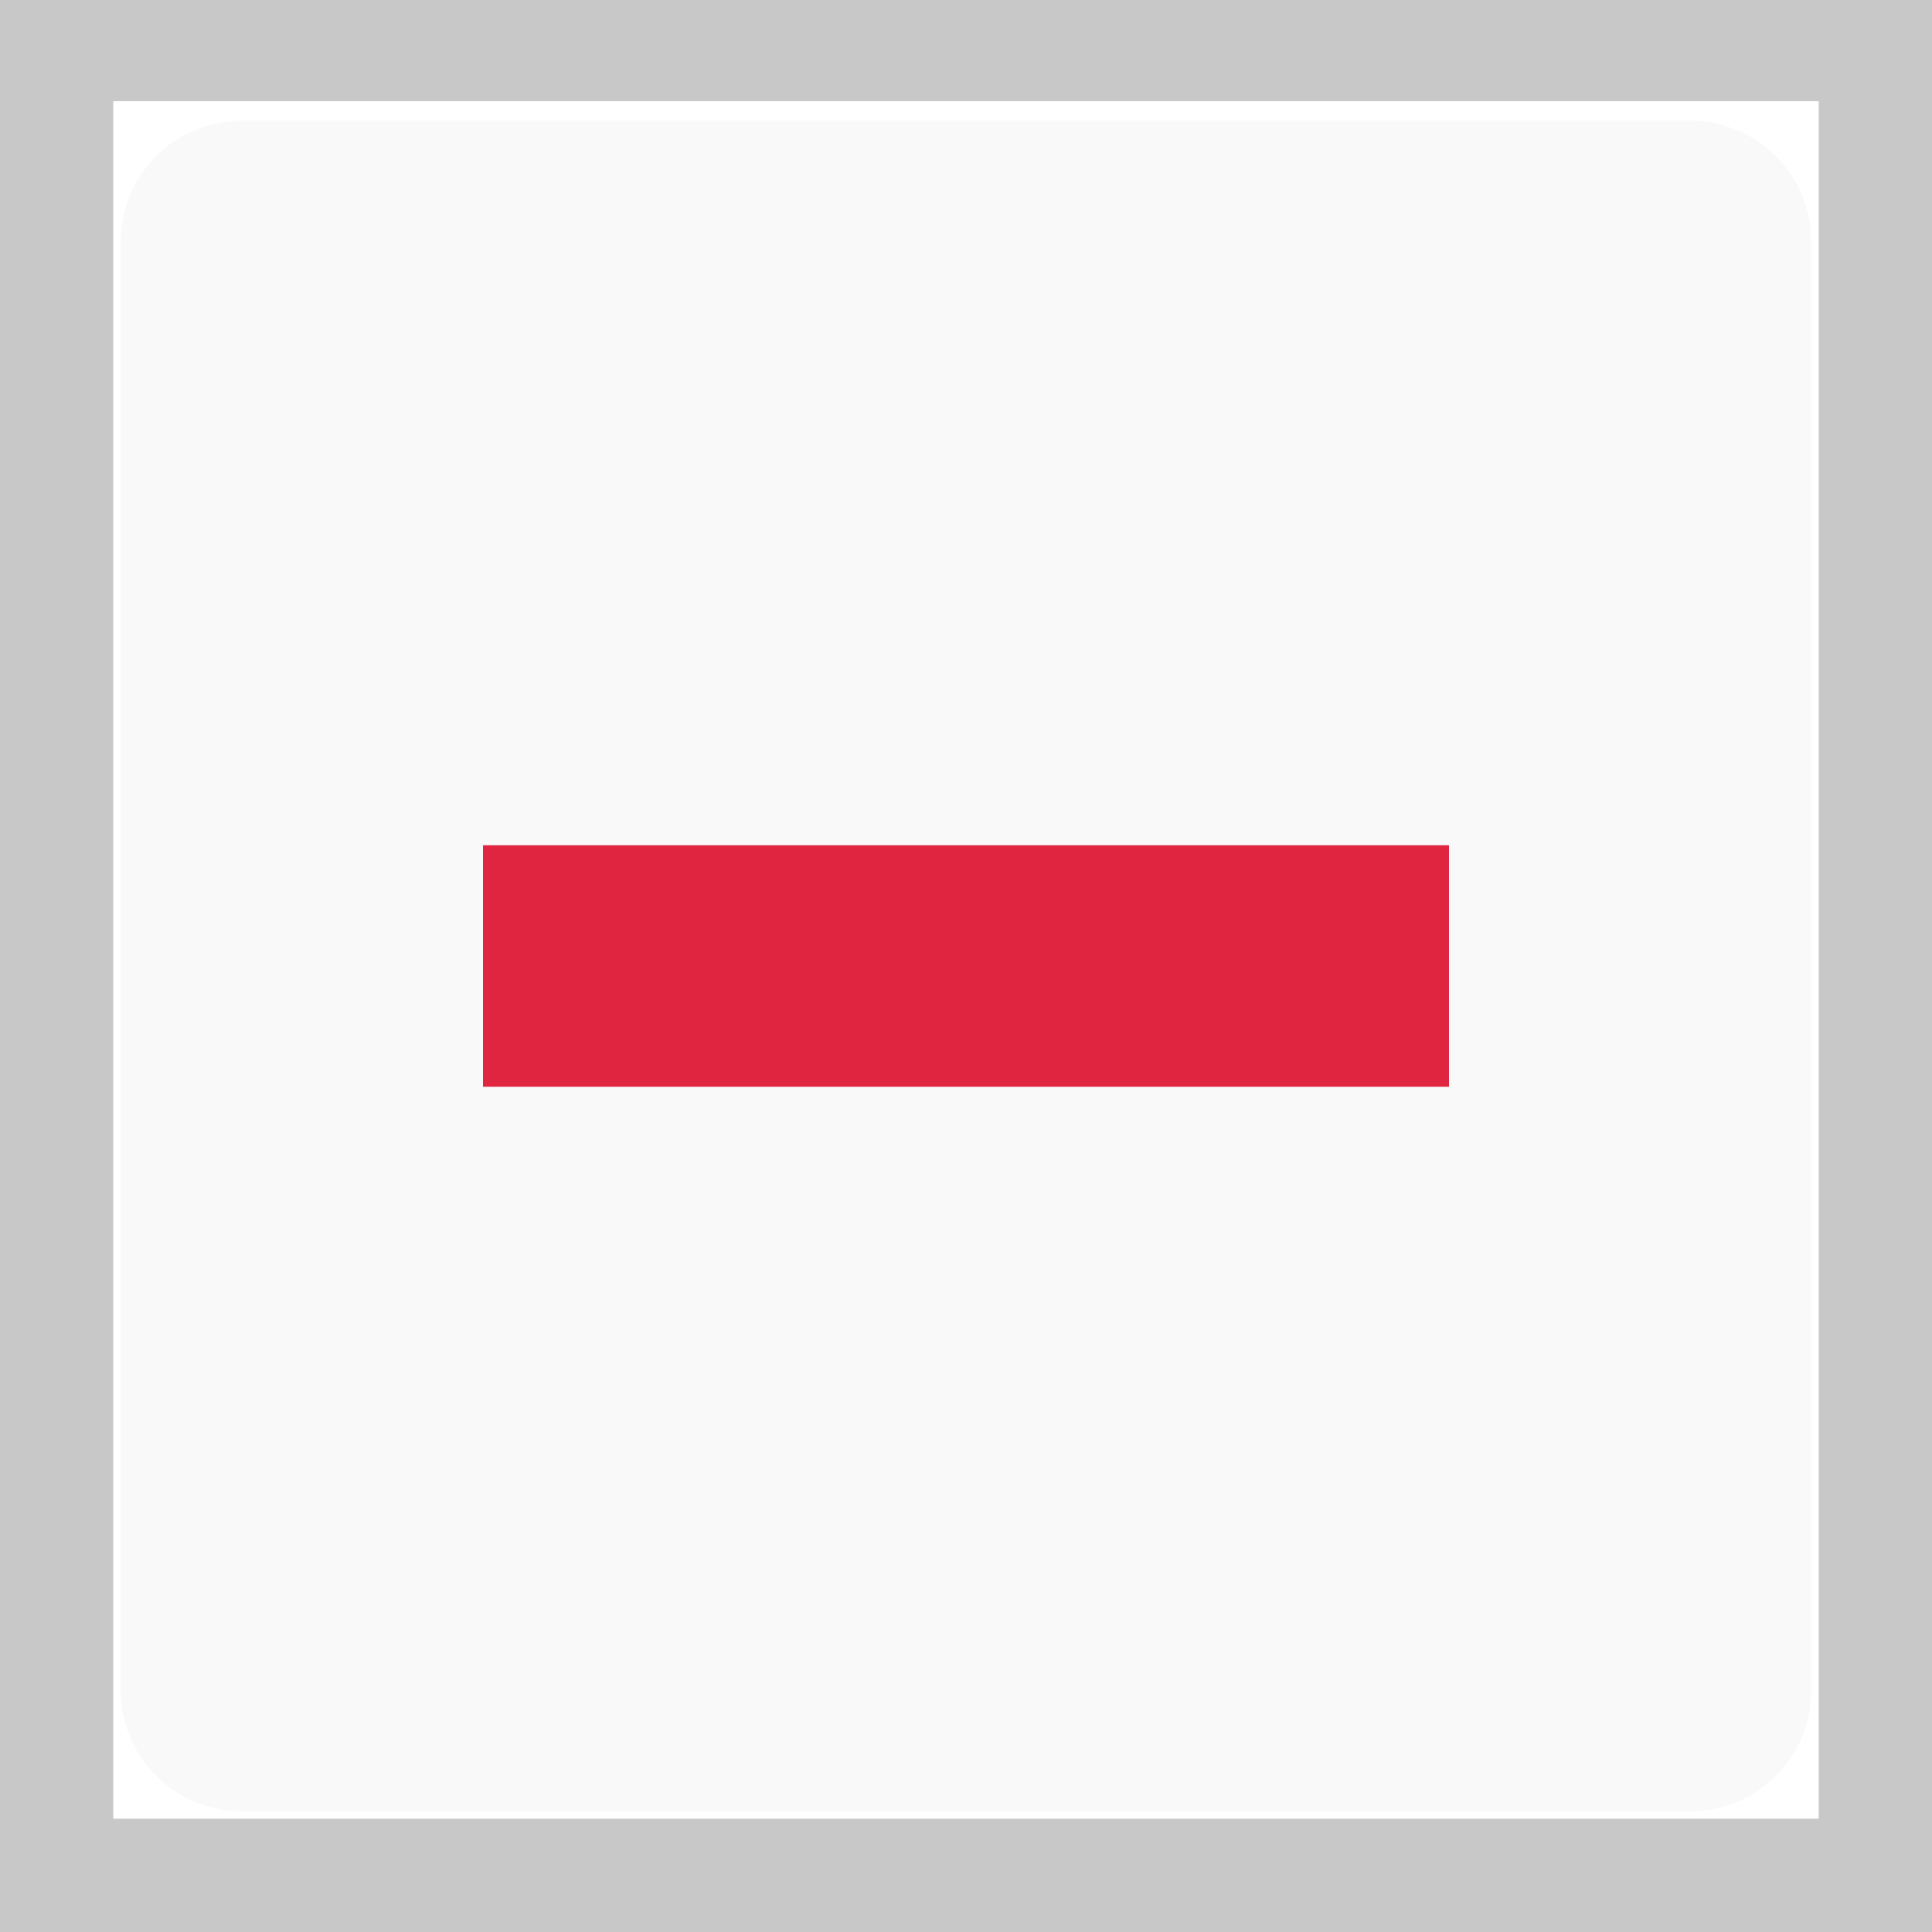
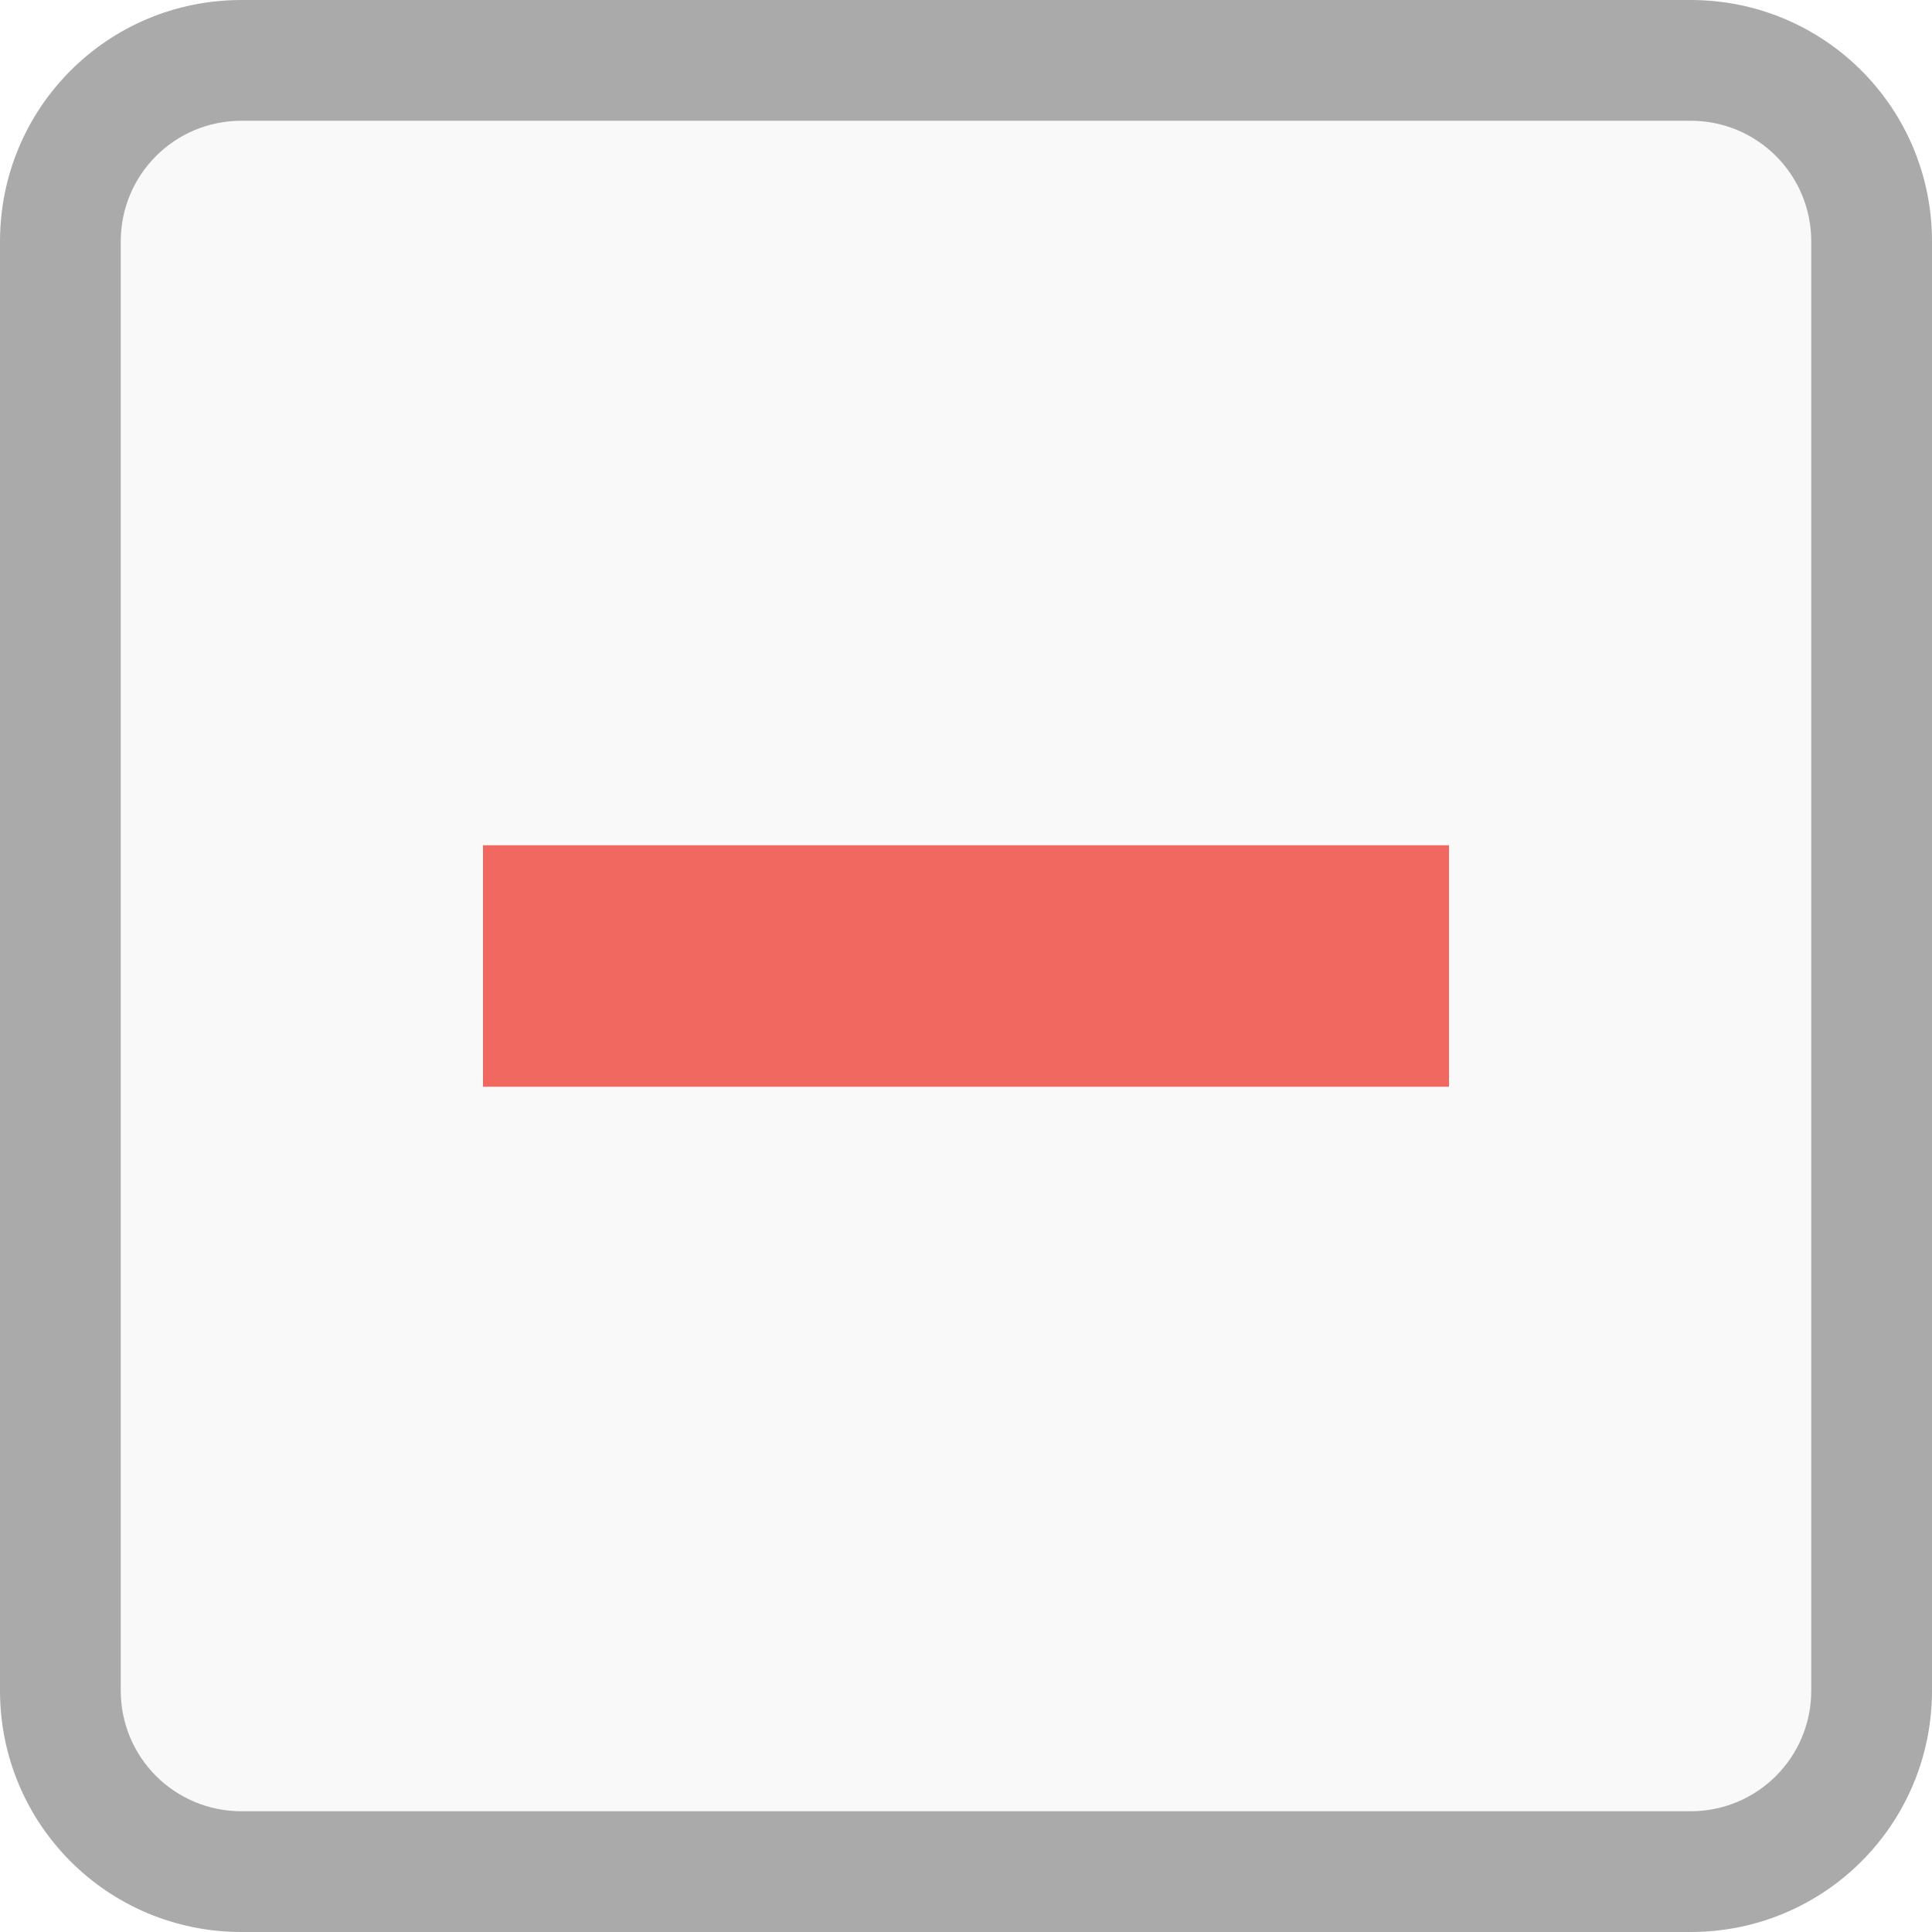
- <svg xmlns="http://www.w3.org/2000/svg" viewBox="0 0 16 16" id="svg5232" version="1.1" width="100%" height="100%">
-   <defs id="defs5244" />
-   <g transform="translate(0 -1036.362)" id="g5234">
-     <rect width="14" x="1" y="1" rx="1" height="14" style="fill:#f9f9f9" transform="translate(0 1036.362)" id="rect5236" />
-     <rect width="8" x="4" y="1043.362" height="2" style="fill:#df253f;fill-opacity:1" id="rect5240" />
+ <svg xmlns="http://www.w3.org/2000/svg" viewBox="0 0 16 16">
+   <g transform="translate(0 -1036.362)">
+     <rect width="14" x="1" y="1" rx="1" height="14" style="fill:#f9f9f9" transform="translate(0 1036.362)" />
+     <path style="fill:#aaa" d="M 2 0 C 0.892 0 3.2526065e-18 0.892 0 2 L 0 14 C 0 15.108 0.892 16 2 16 L 14 16 C 15.108 16 16 15.108 16 14 L 16 2 C 16 0.892 15.108 3.2526065e-18 14 0 L 2 0 z M 2 1 L 14 1 C 14.554 1 15 1.446 15 2 L 15 14 C 15 14.554 14.554 15 14 15 L 2 15 C 1.446 15 1 14.554 1 14 L 1 2 C 1 1.446 1.446 1 2 1 z " transform="translate(0 1036.362)" />
+     <rect width="8" x="4" y="1043.362" height="2" style="fill:#f06860" />
  </g>
-   <rect style="fill:none;stroke:#c8c8c8;stroke-width:0.938;stroke-opacity:1" id="rect2993" width="15.062" height="15.162" x="0.469" y="0.369" />
</svg>
